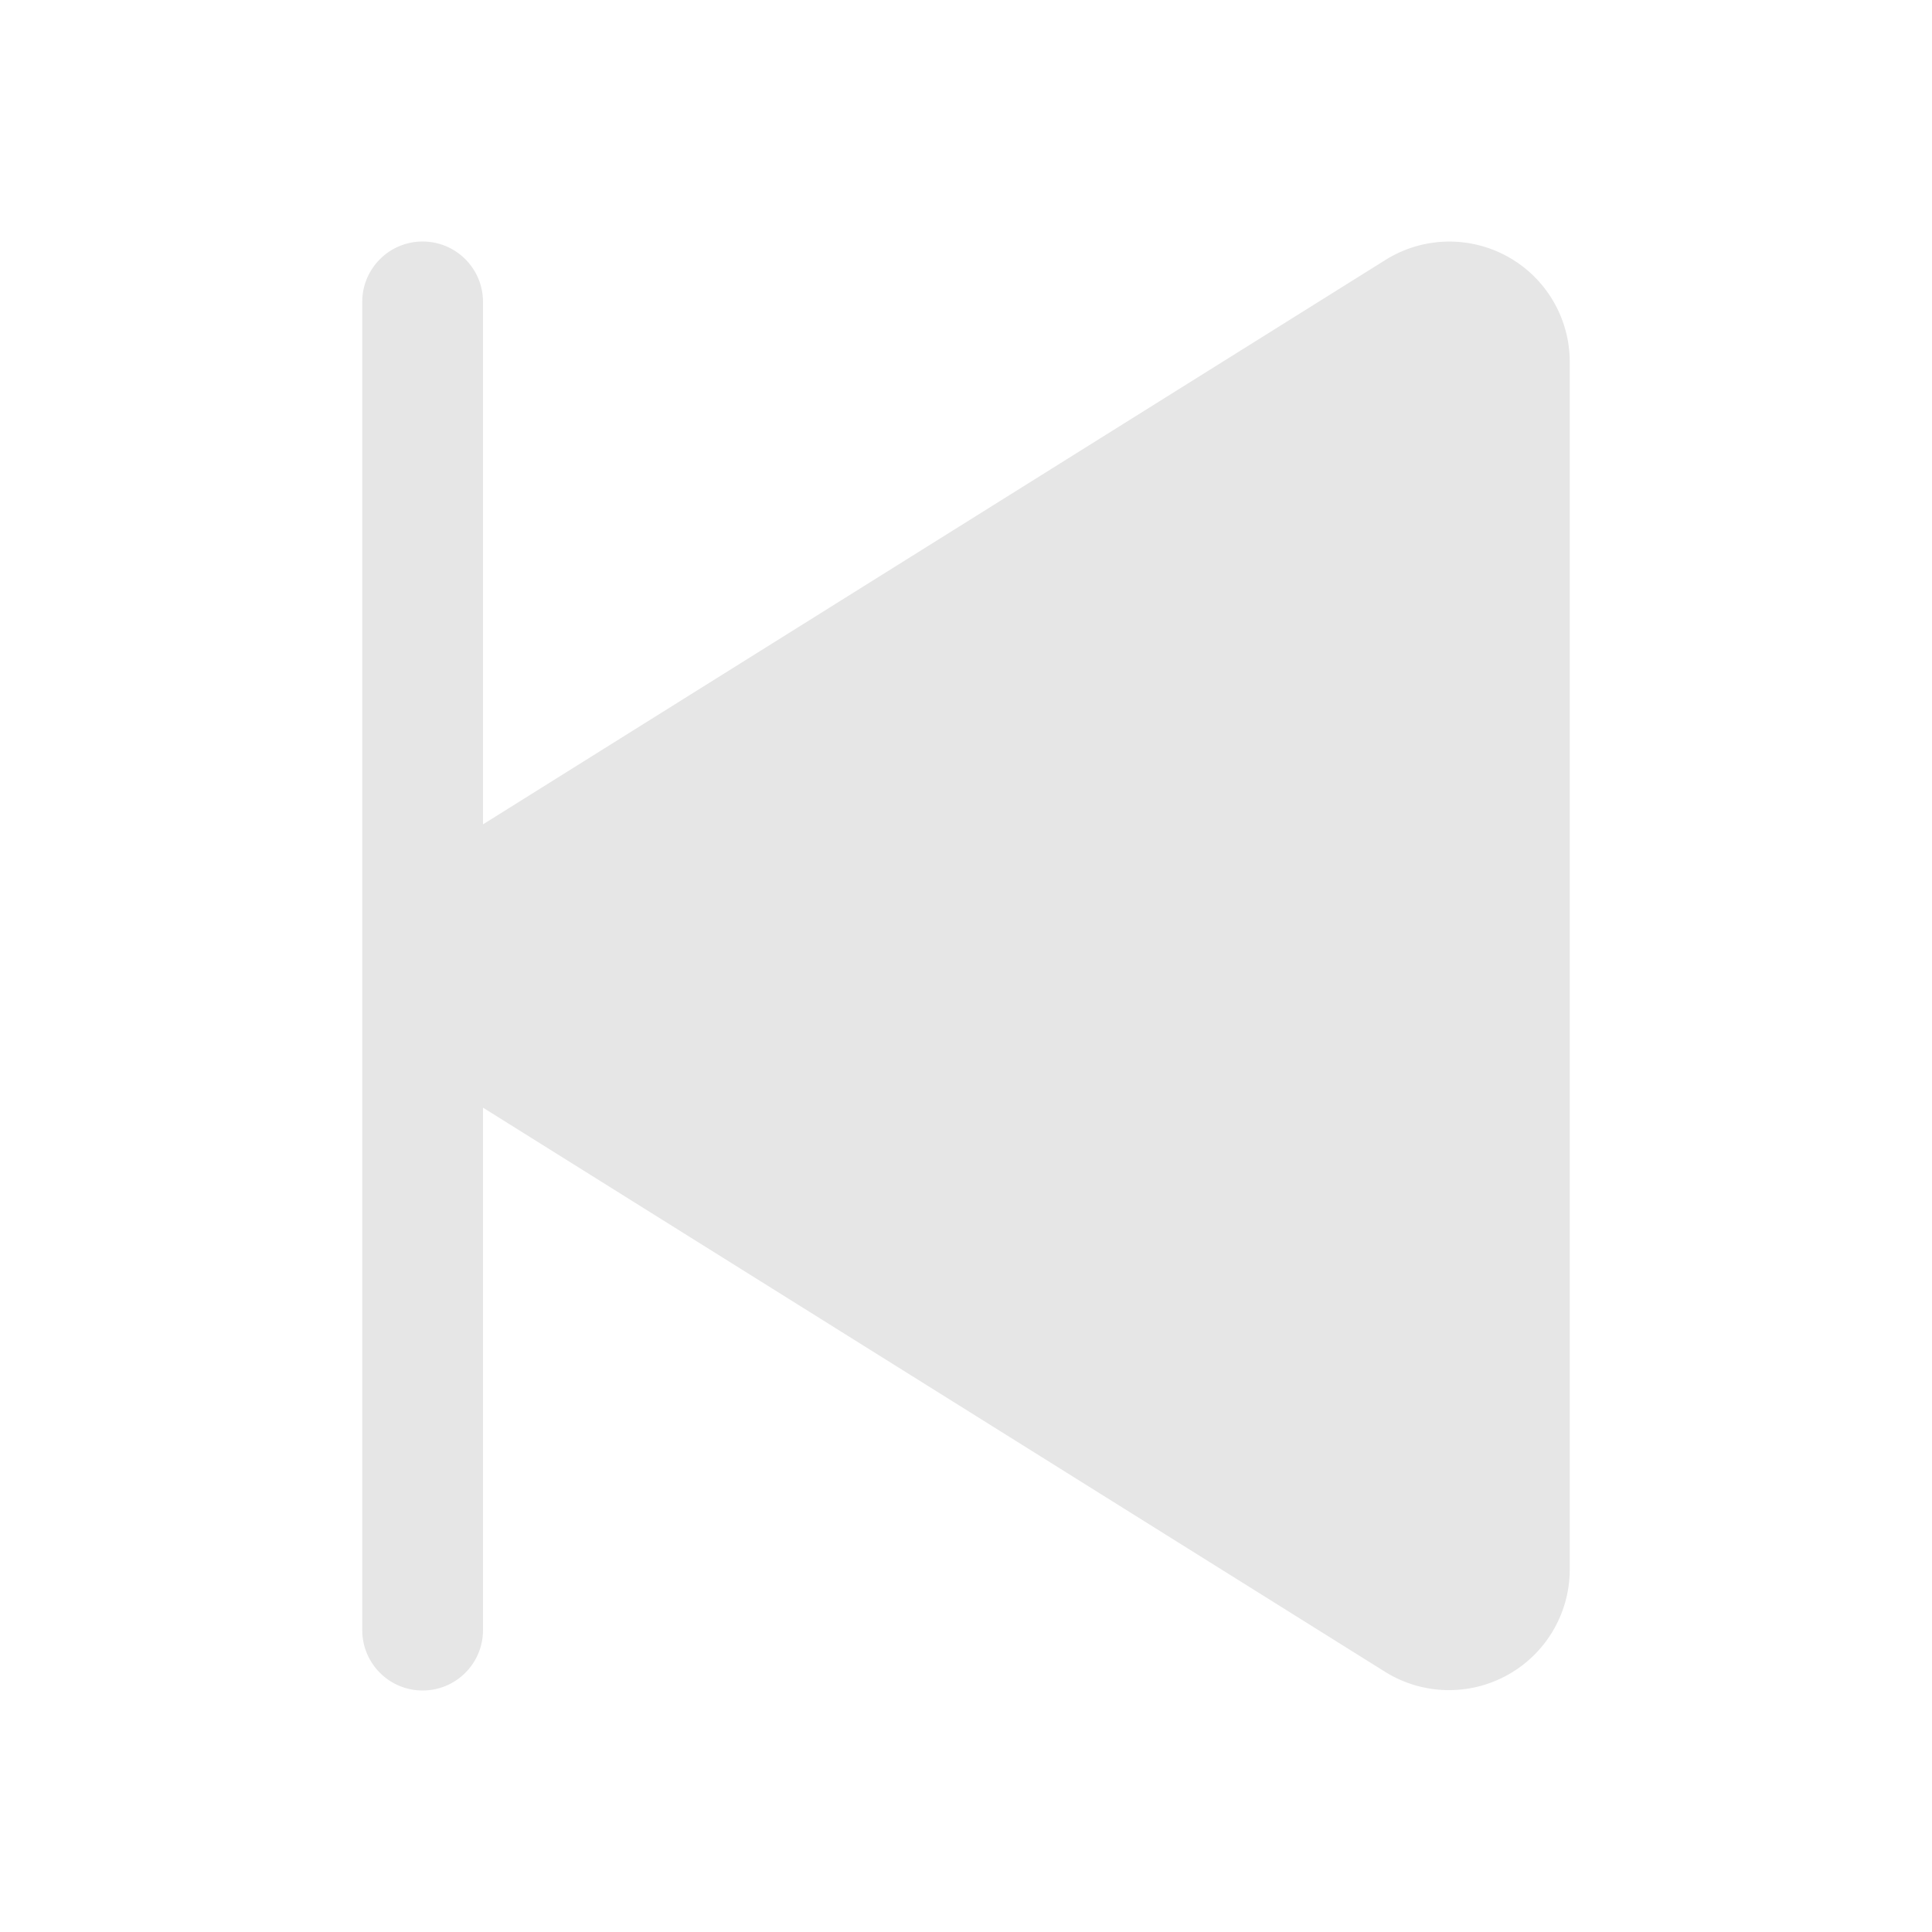
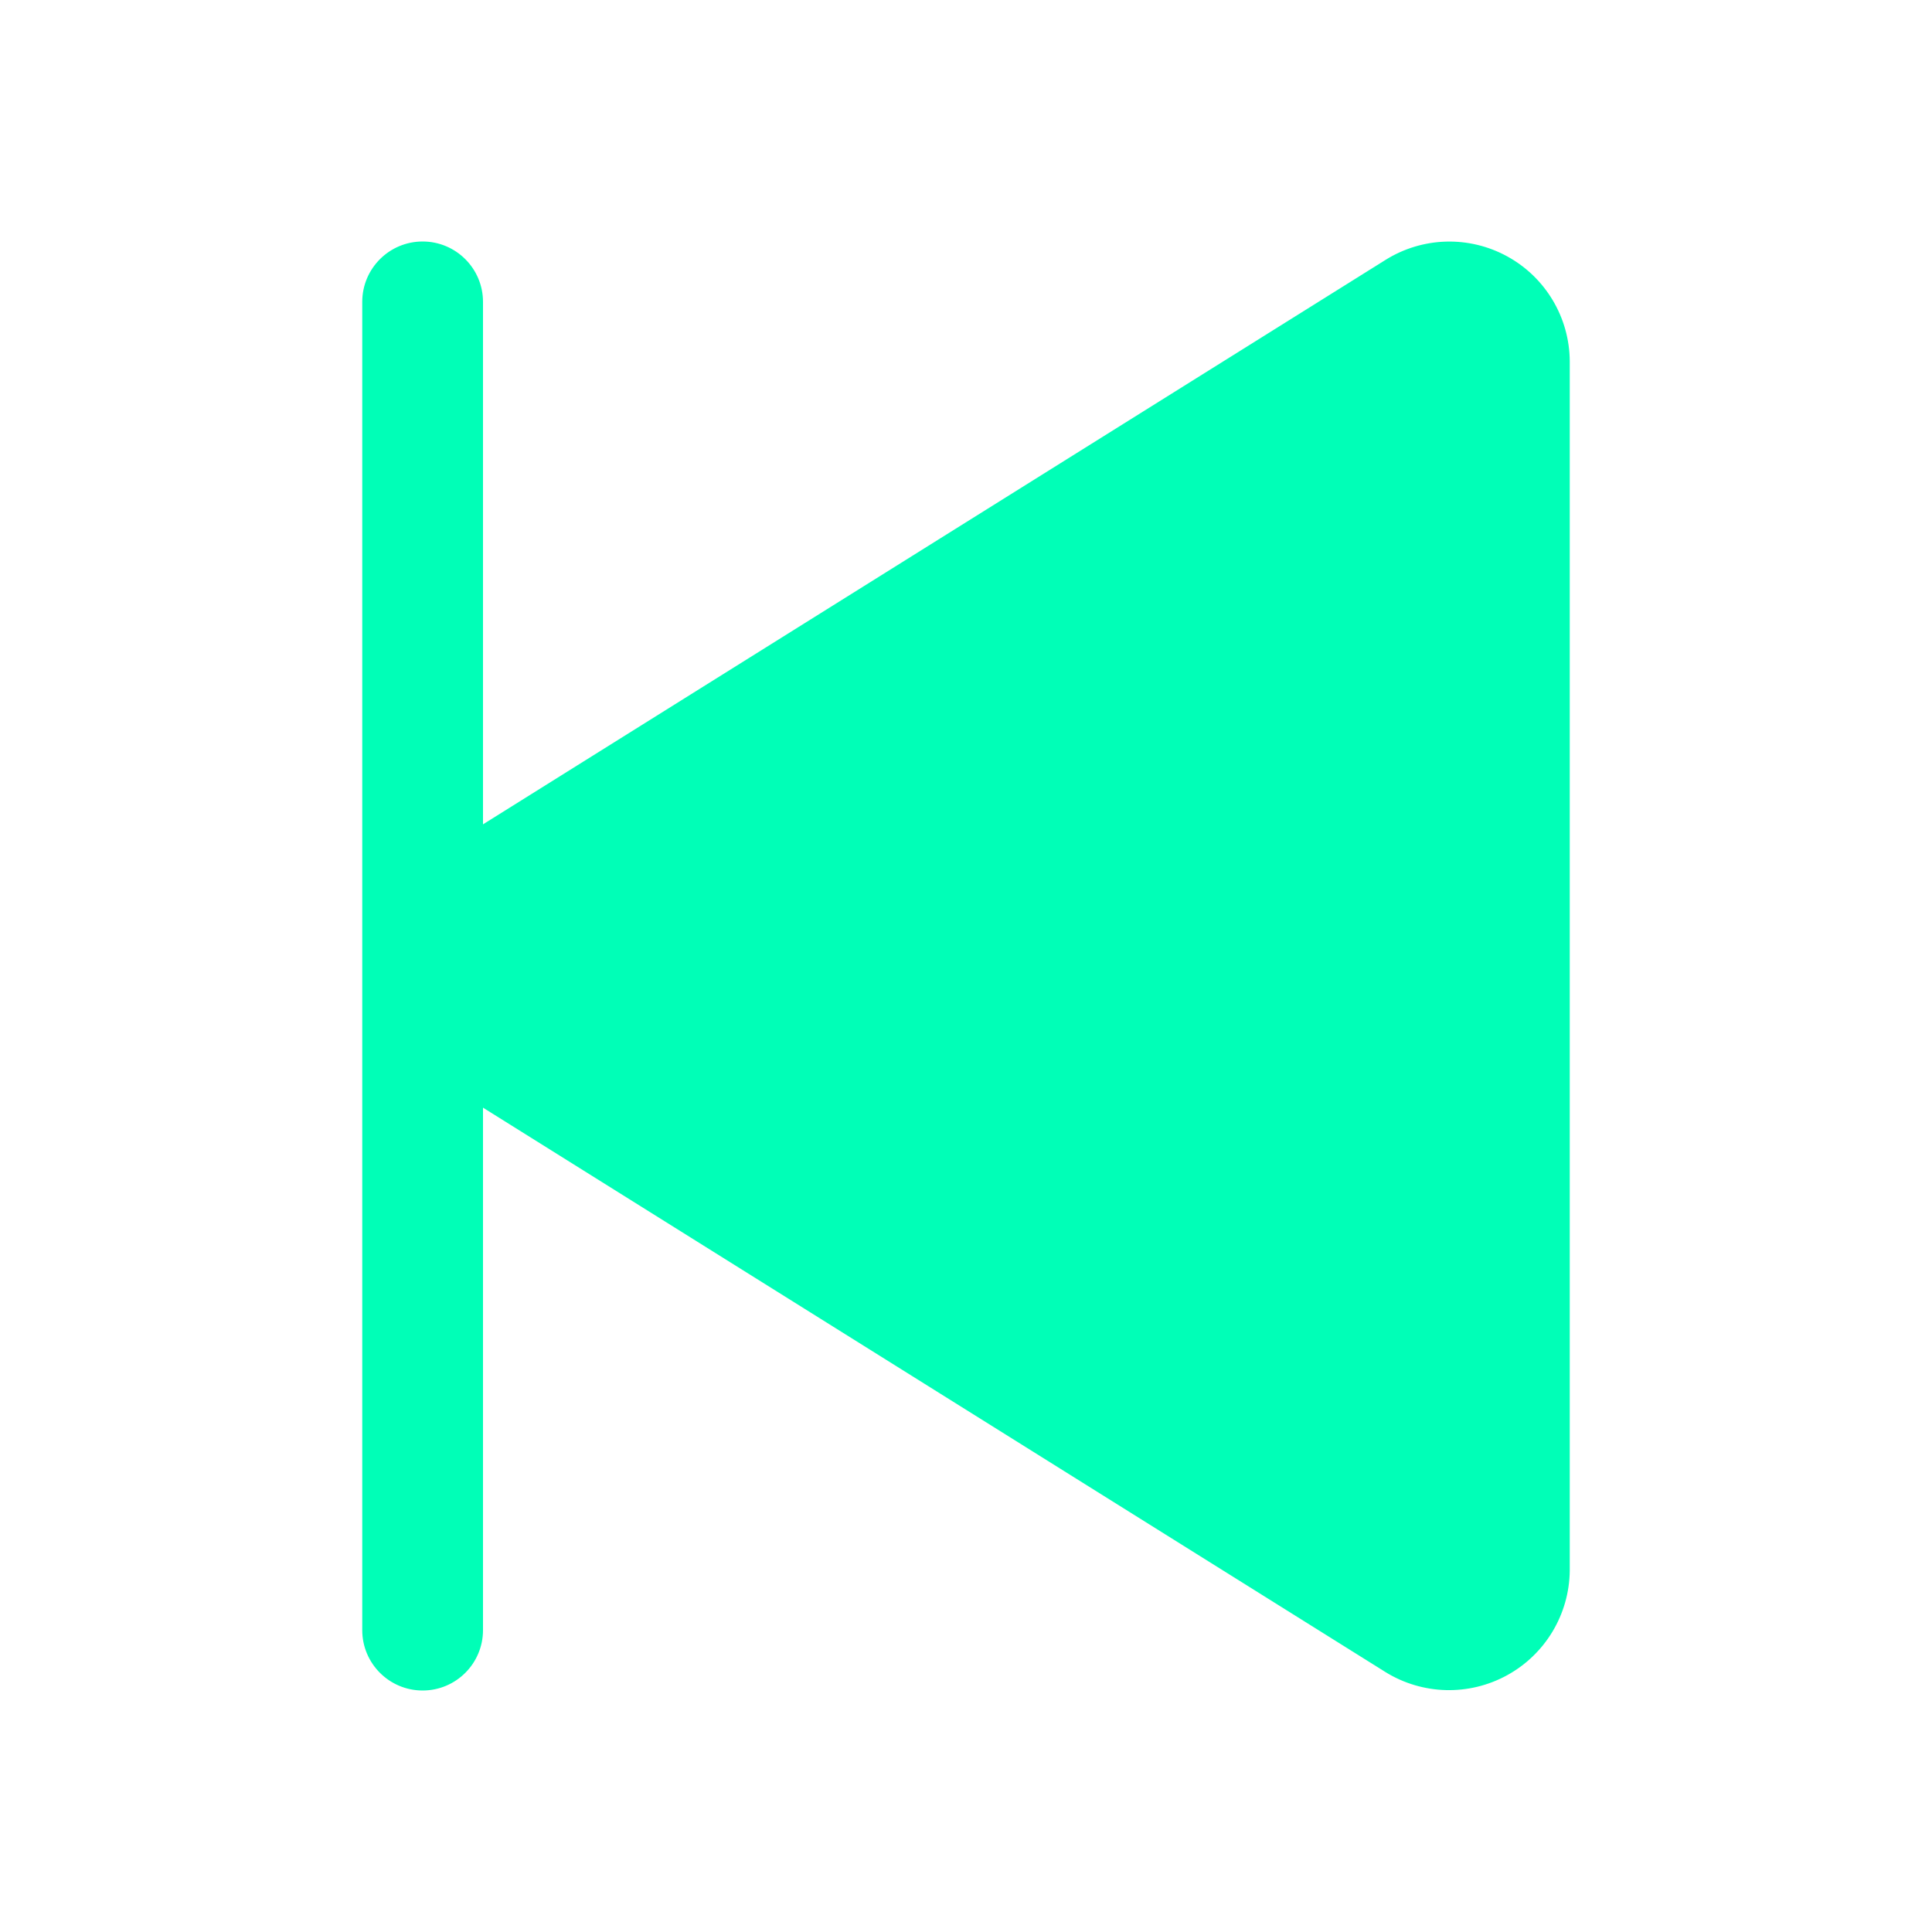
- <svg xmlns="http://www.w3.org/2000/svg" width="32" height="32" fill="#e6e6e6" viewBox="0 0 256 256">
+ <svg xmlns="http://www.w3.org/2000/svg" width="32" height="32" fill="#00ffb7" viewBox="0 0 256 256">
  <path d="M208,47.88V208.12a16,16,0,0,1-24.43,13.43L64,146.77V216a8,8,0,0,1-16,0V40a8,8,0,0,1,16,0v69.23L183.57,34.45A15.95,15.95,0,0,1,208,47.88Z" />
</svg>
